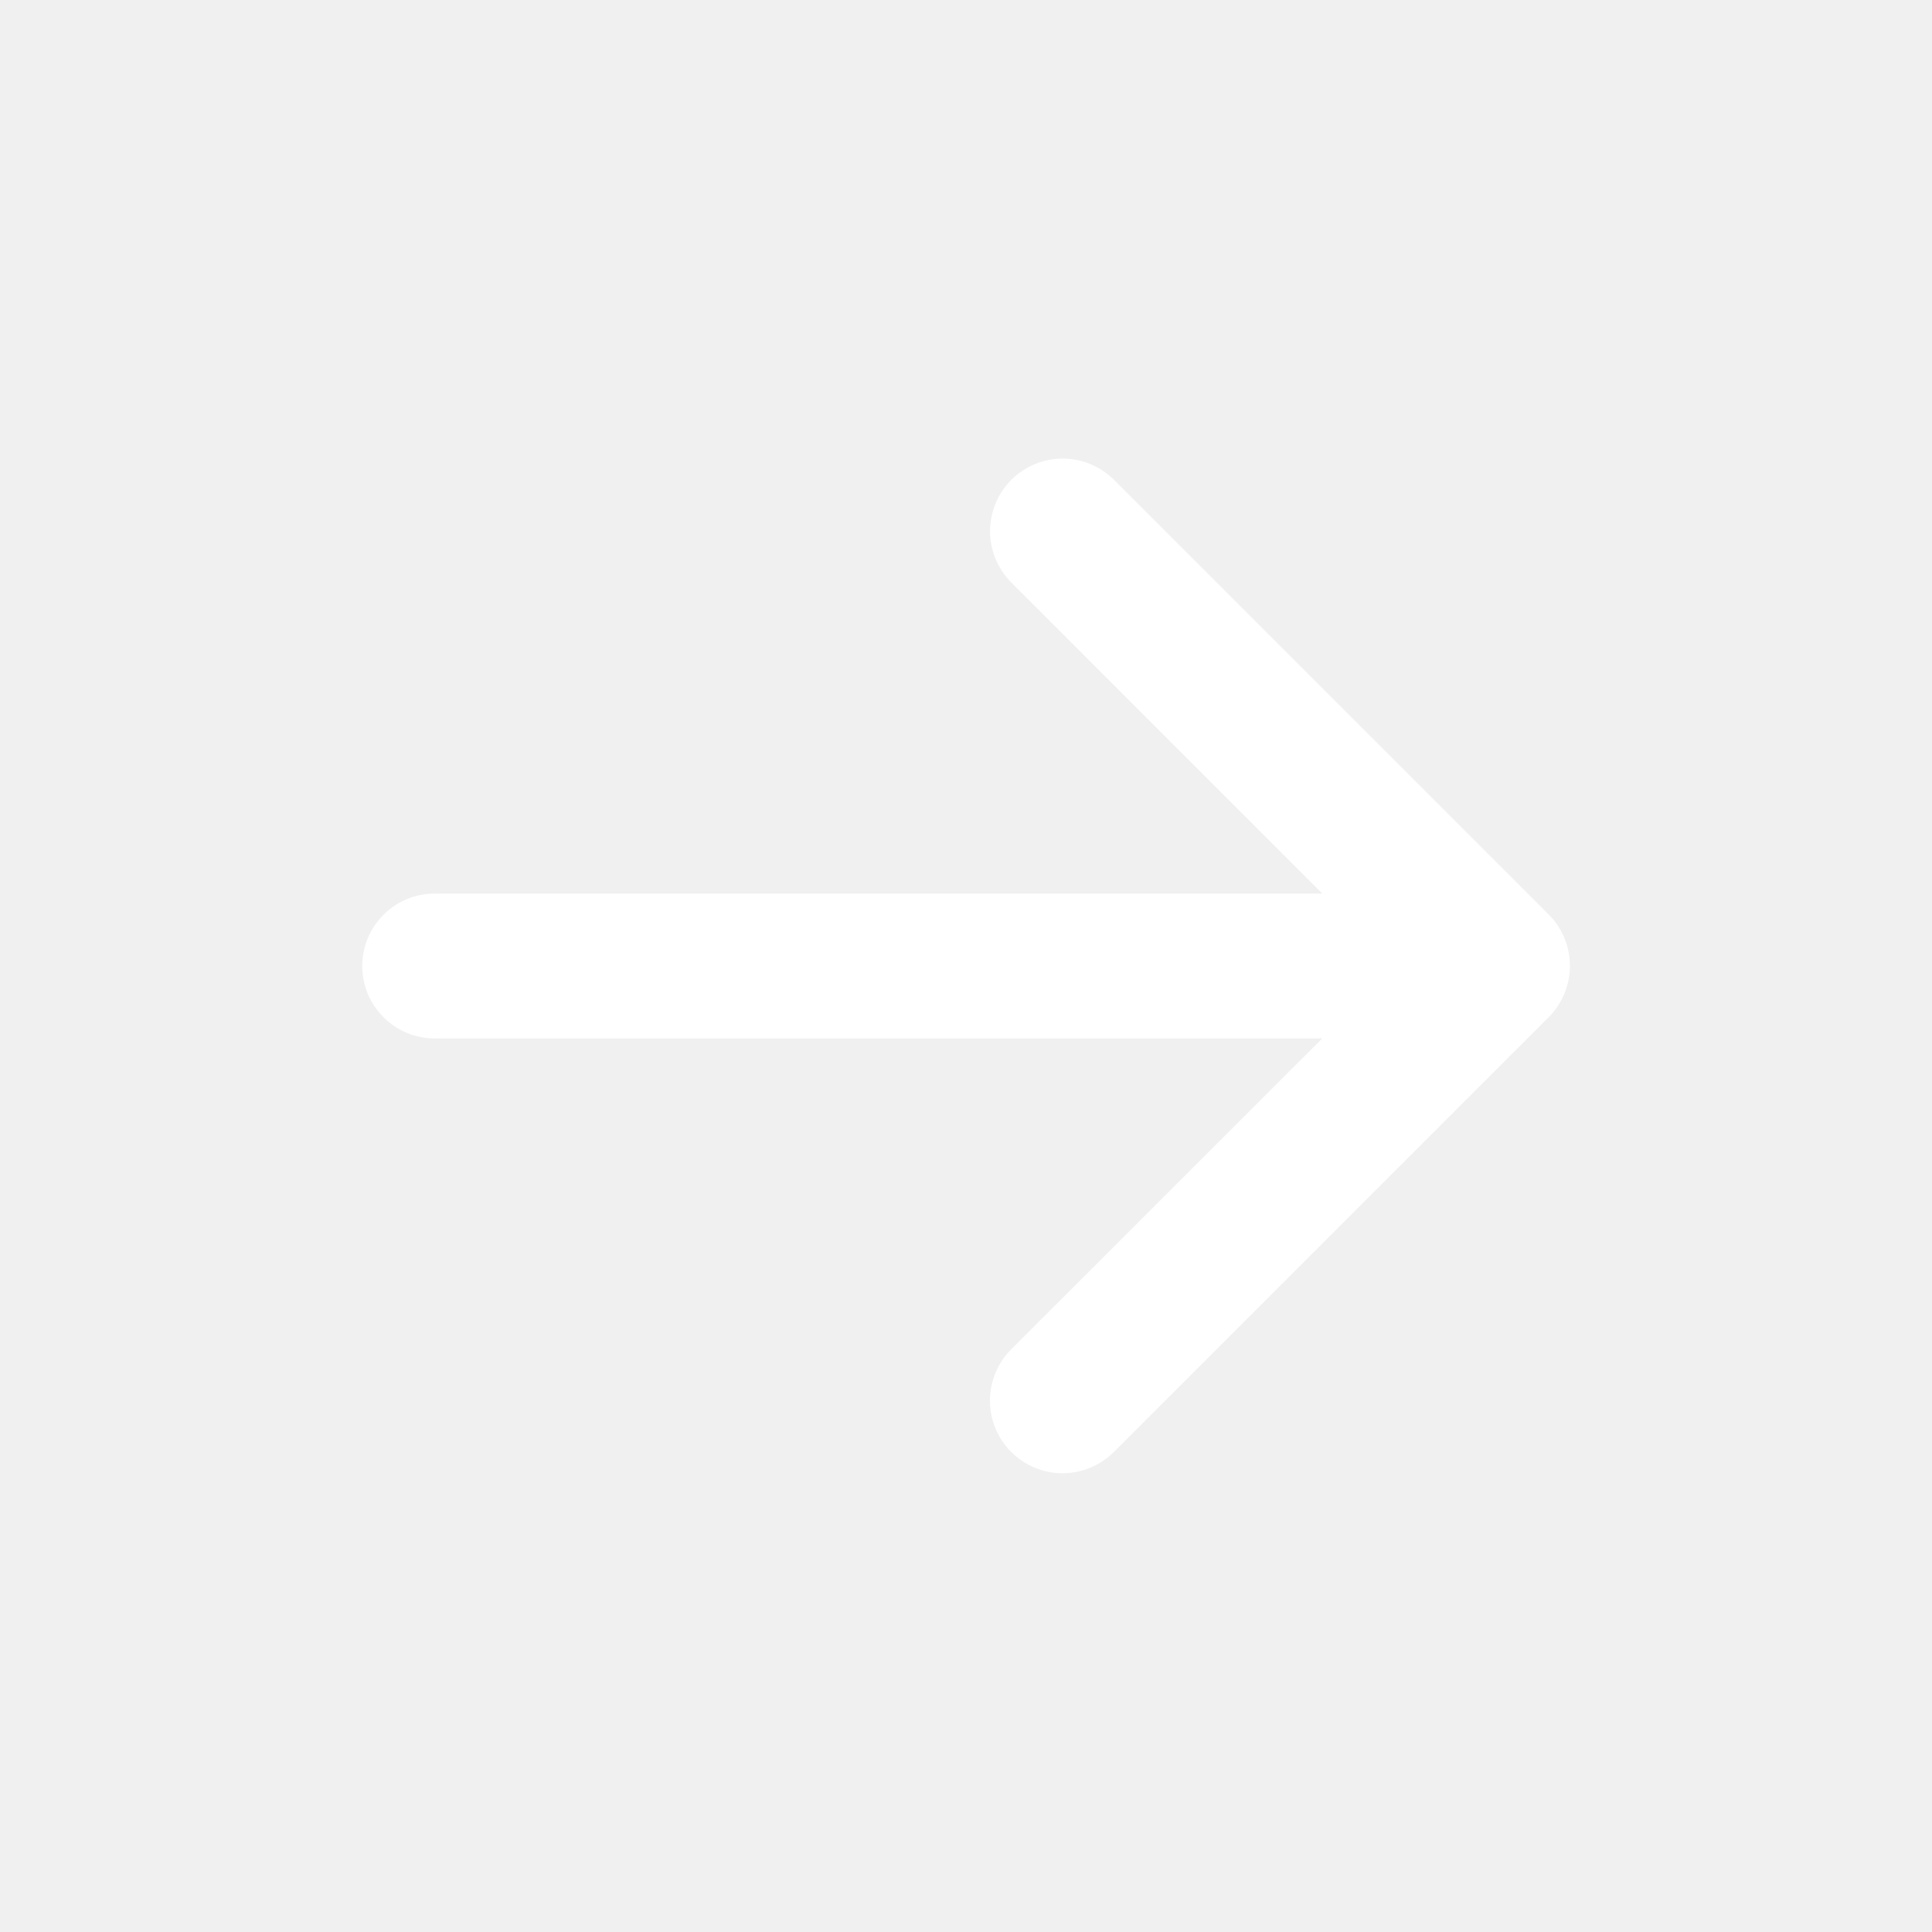
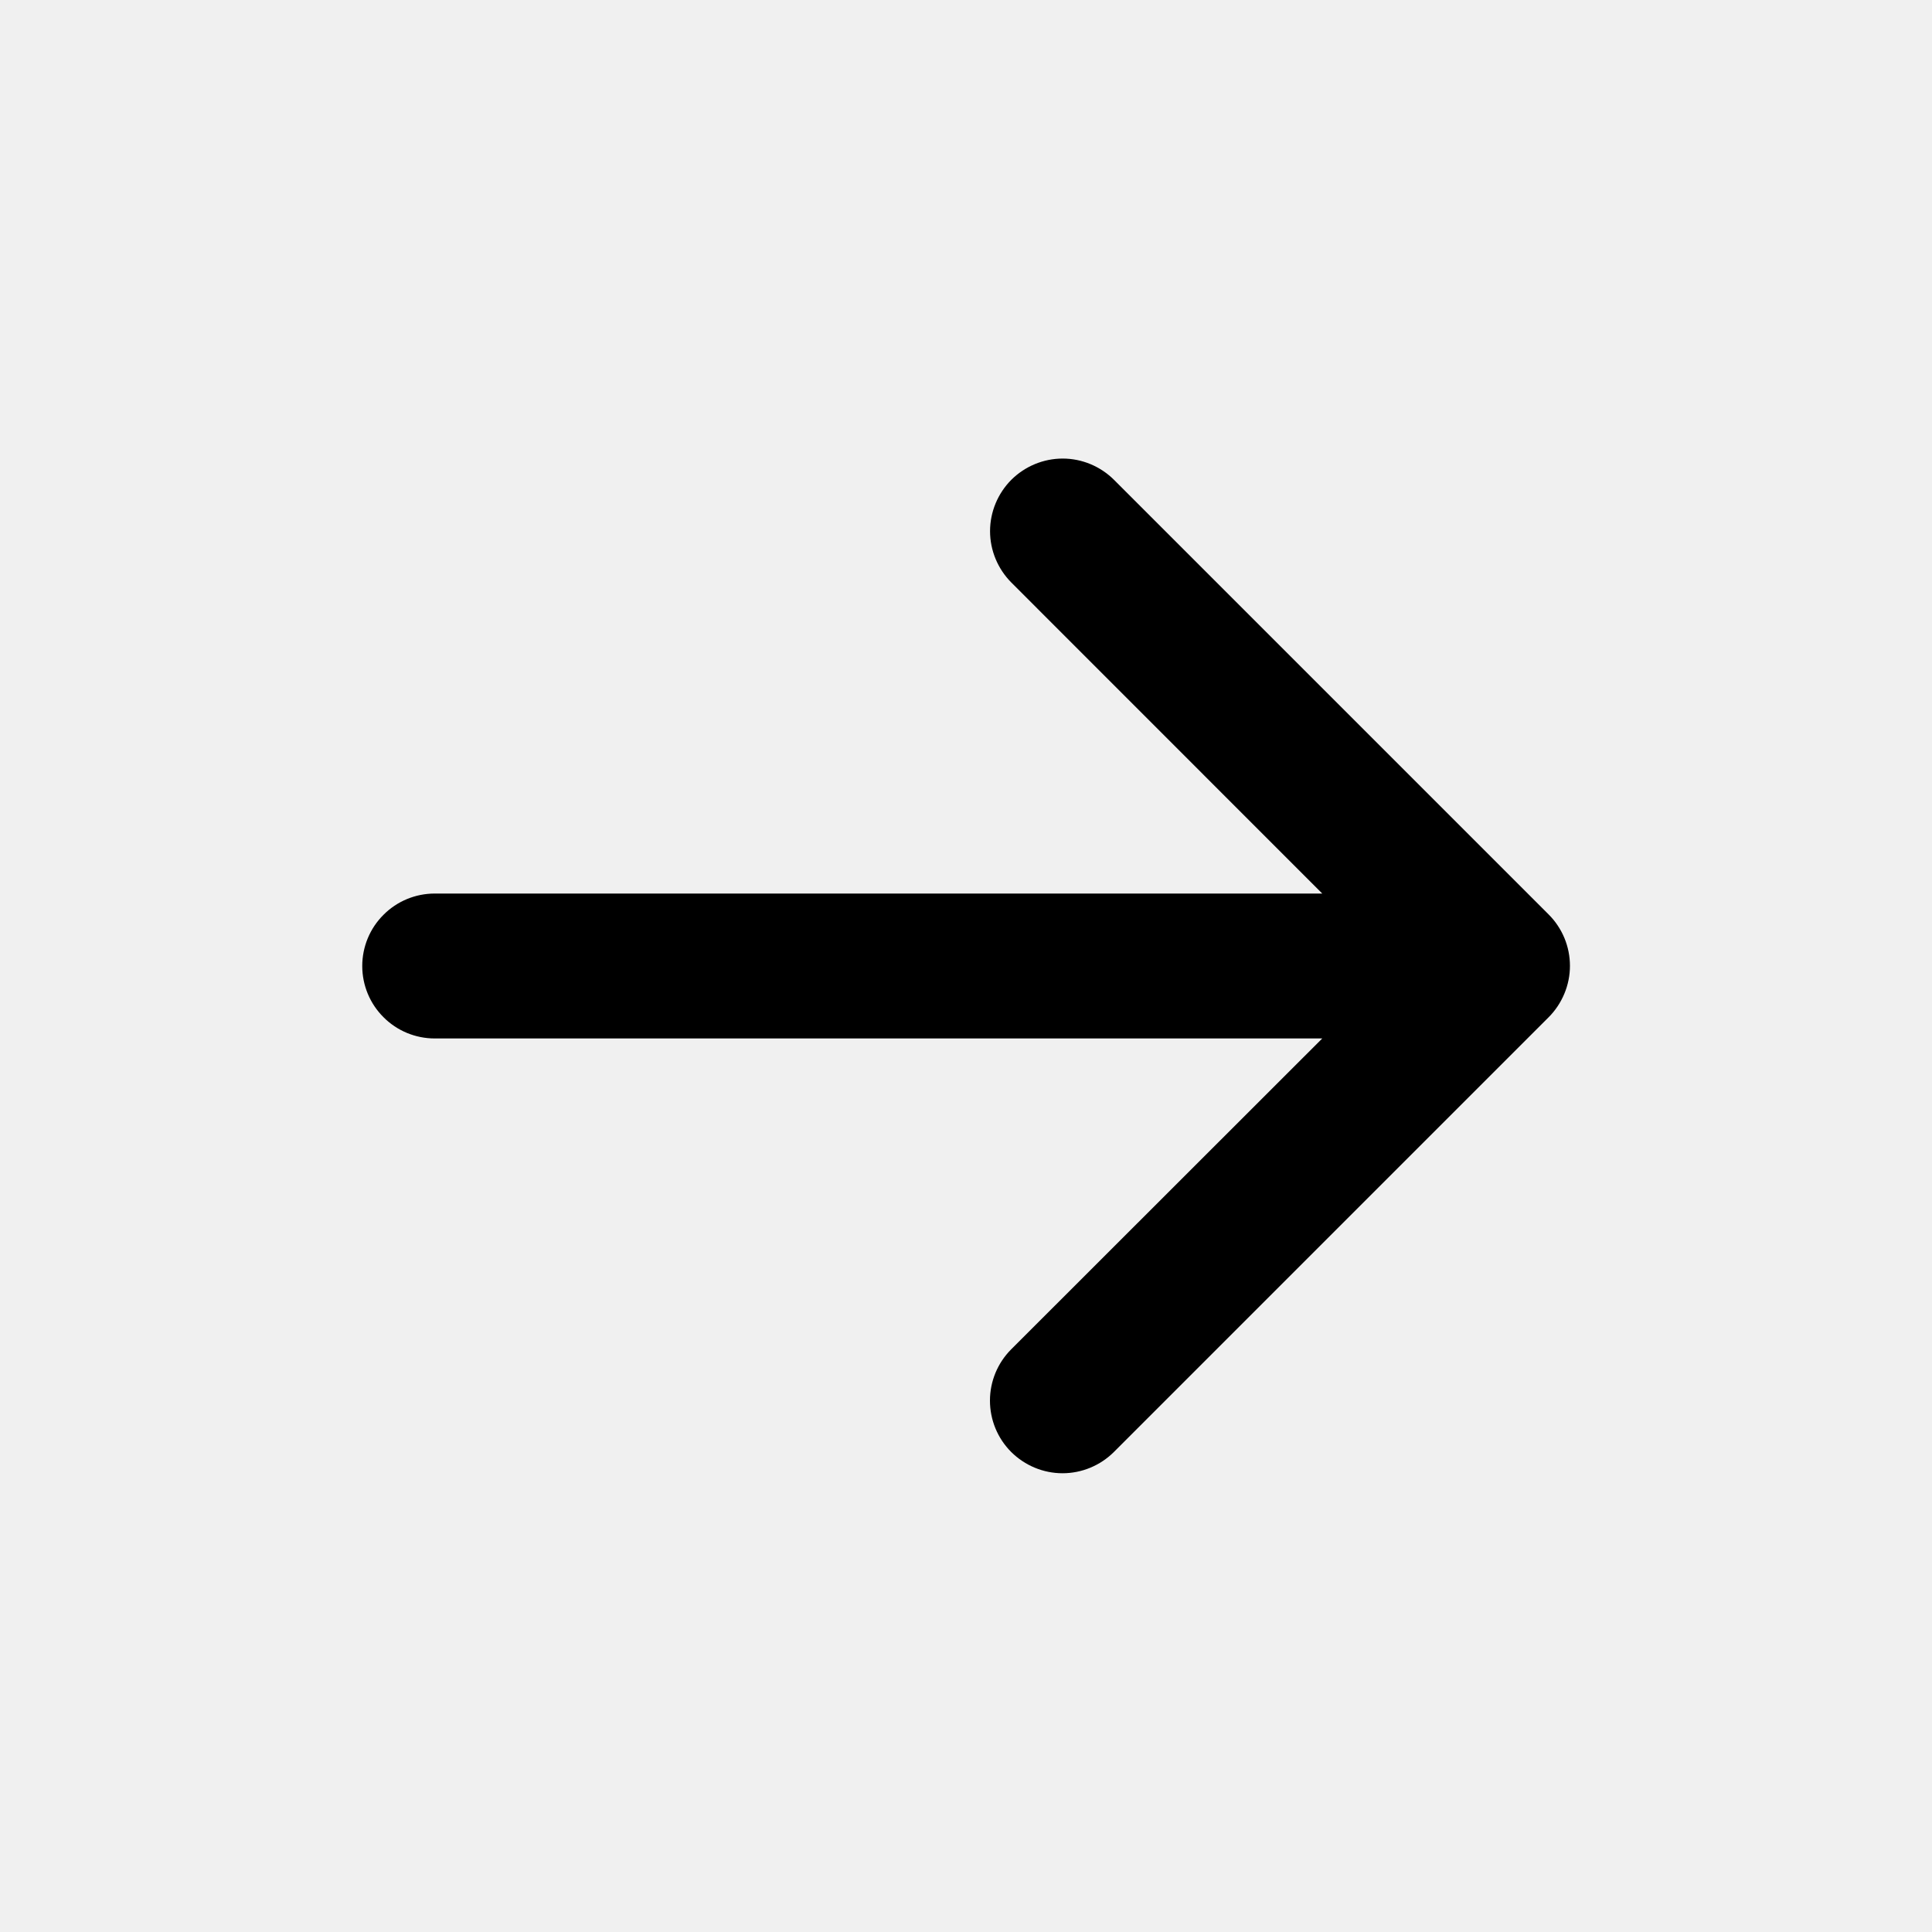
<svg xmlns="http://www.w3.org/2000/svg" width="100%" height="100%" viewBox="0 0 20 20" fill="none">
-   <path d="M16.031 10.531L11.531 15.031C11.39 15.171 11.199 15.251 10.999 15.251C10.8 15.251 10.609 15.171 10.468 15.031C10.327 14.89 10.248 14.699 10.248 14.499C10.248 14.3 10.327 14.109 10.468 13.968L13.688 10.75H4.5C4.301 10.75 4.11 10.671 3.97 10.53C3.829 10.39 3.75 10.199 3.75 10C3.75 9.801 3.829 9.61 3.97 9.47C4.11 9.329 4.301 9.25 4.5 9.25H13.688L10.469 6.03C10.329 5.889 10.249 5.698 10.249 5.499C10.249 5.299 10.329 5.108 10.469 4.967C10.61 4.827 10.801 4.747 11.001 4.747C11.2 4.747 11.391 4.827 11.532 4.967L16.032 9.467C16.102 9.537 16.157 9.62 16.195 9.711C16.233 9.803 16.252 9.901 16.252 9.999C16.252 10.098 16.232 10.196 16.194 10.287C16.156 10.378 16.101 10.461 16.031 10.531Z" fill="white" />
+   <path d="M16.031 10.531L11.531 15.031C11.39 15.171 11.199 15.251 10.999 15.251C10.8 15.251 10.609 15.171 10.468 15.031C10.327 14.89 10.248 14.699 10.248 14.499C10.248 14.3 10.327 14.109 10.468 13.968L13.688 10.75H4.5C4.301 10.75 4.11 10.671 3.97 10.53C3.829 10.39 3.75 10.199 3.75 10C3.75 9.801 3.829 9.61 3.97 9.47C4.11 9.329 4.301 9.25 4.5 9.25H13.688L10.469 6.03C10.329 5.889 10.249 5.698 10.249 5.499C10.249 5.299 10.329 5.108 10.469 4.967C10.61 4.827 10.801 4.747 11.001 4.747C11.2 4.747 11.391 4.827 11.532 4.967L16.032 9.467C16.102 9.537 16.157 9.62 16.195 9.711C16.233 9.803 16.252 9.901 16.252 9.999C16.252 10.098 16.232 10.196 16.194 10.287C16.156 10.378 16.101 10.461 16.031 10.531Z" fill="currentColor" />
</svg>
